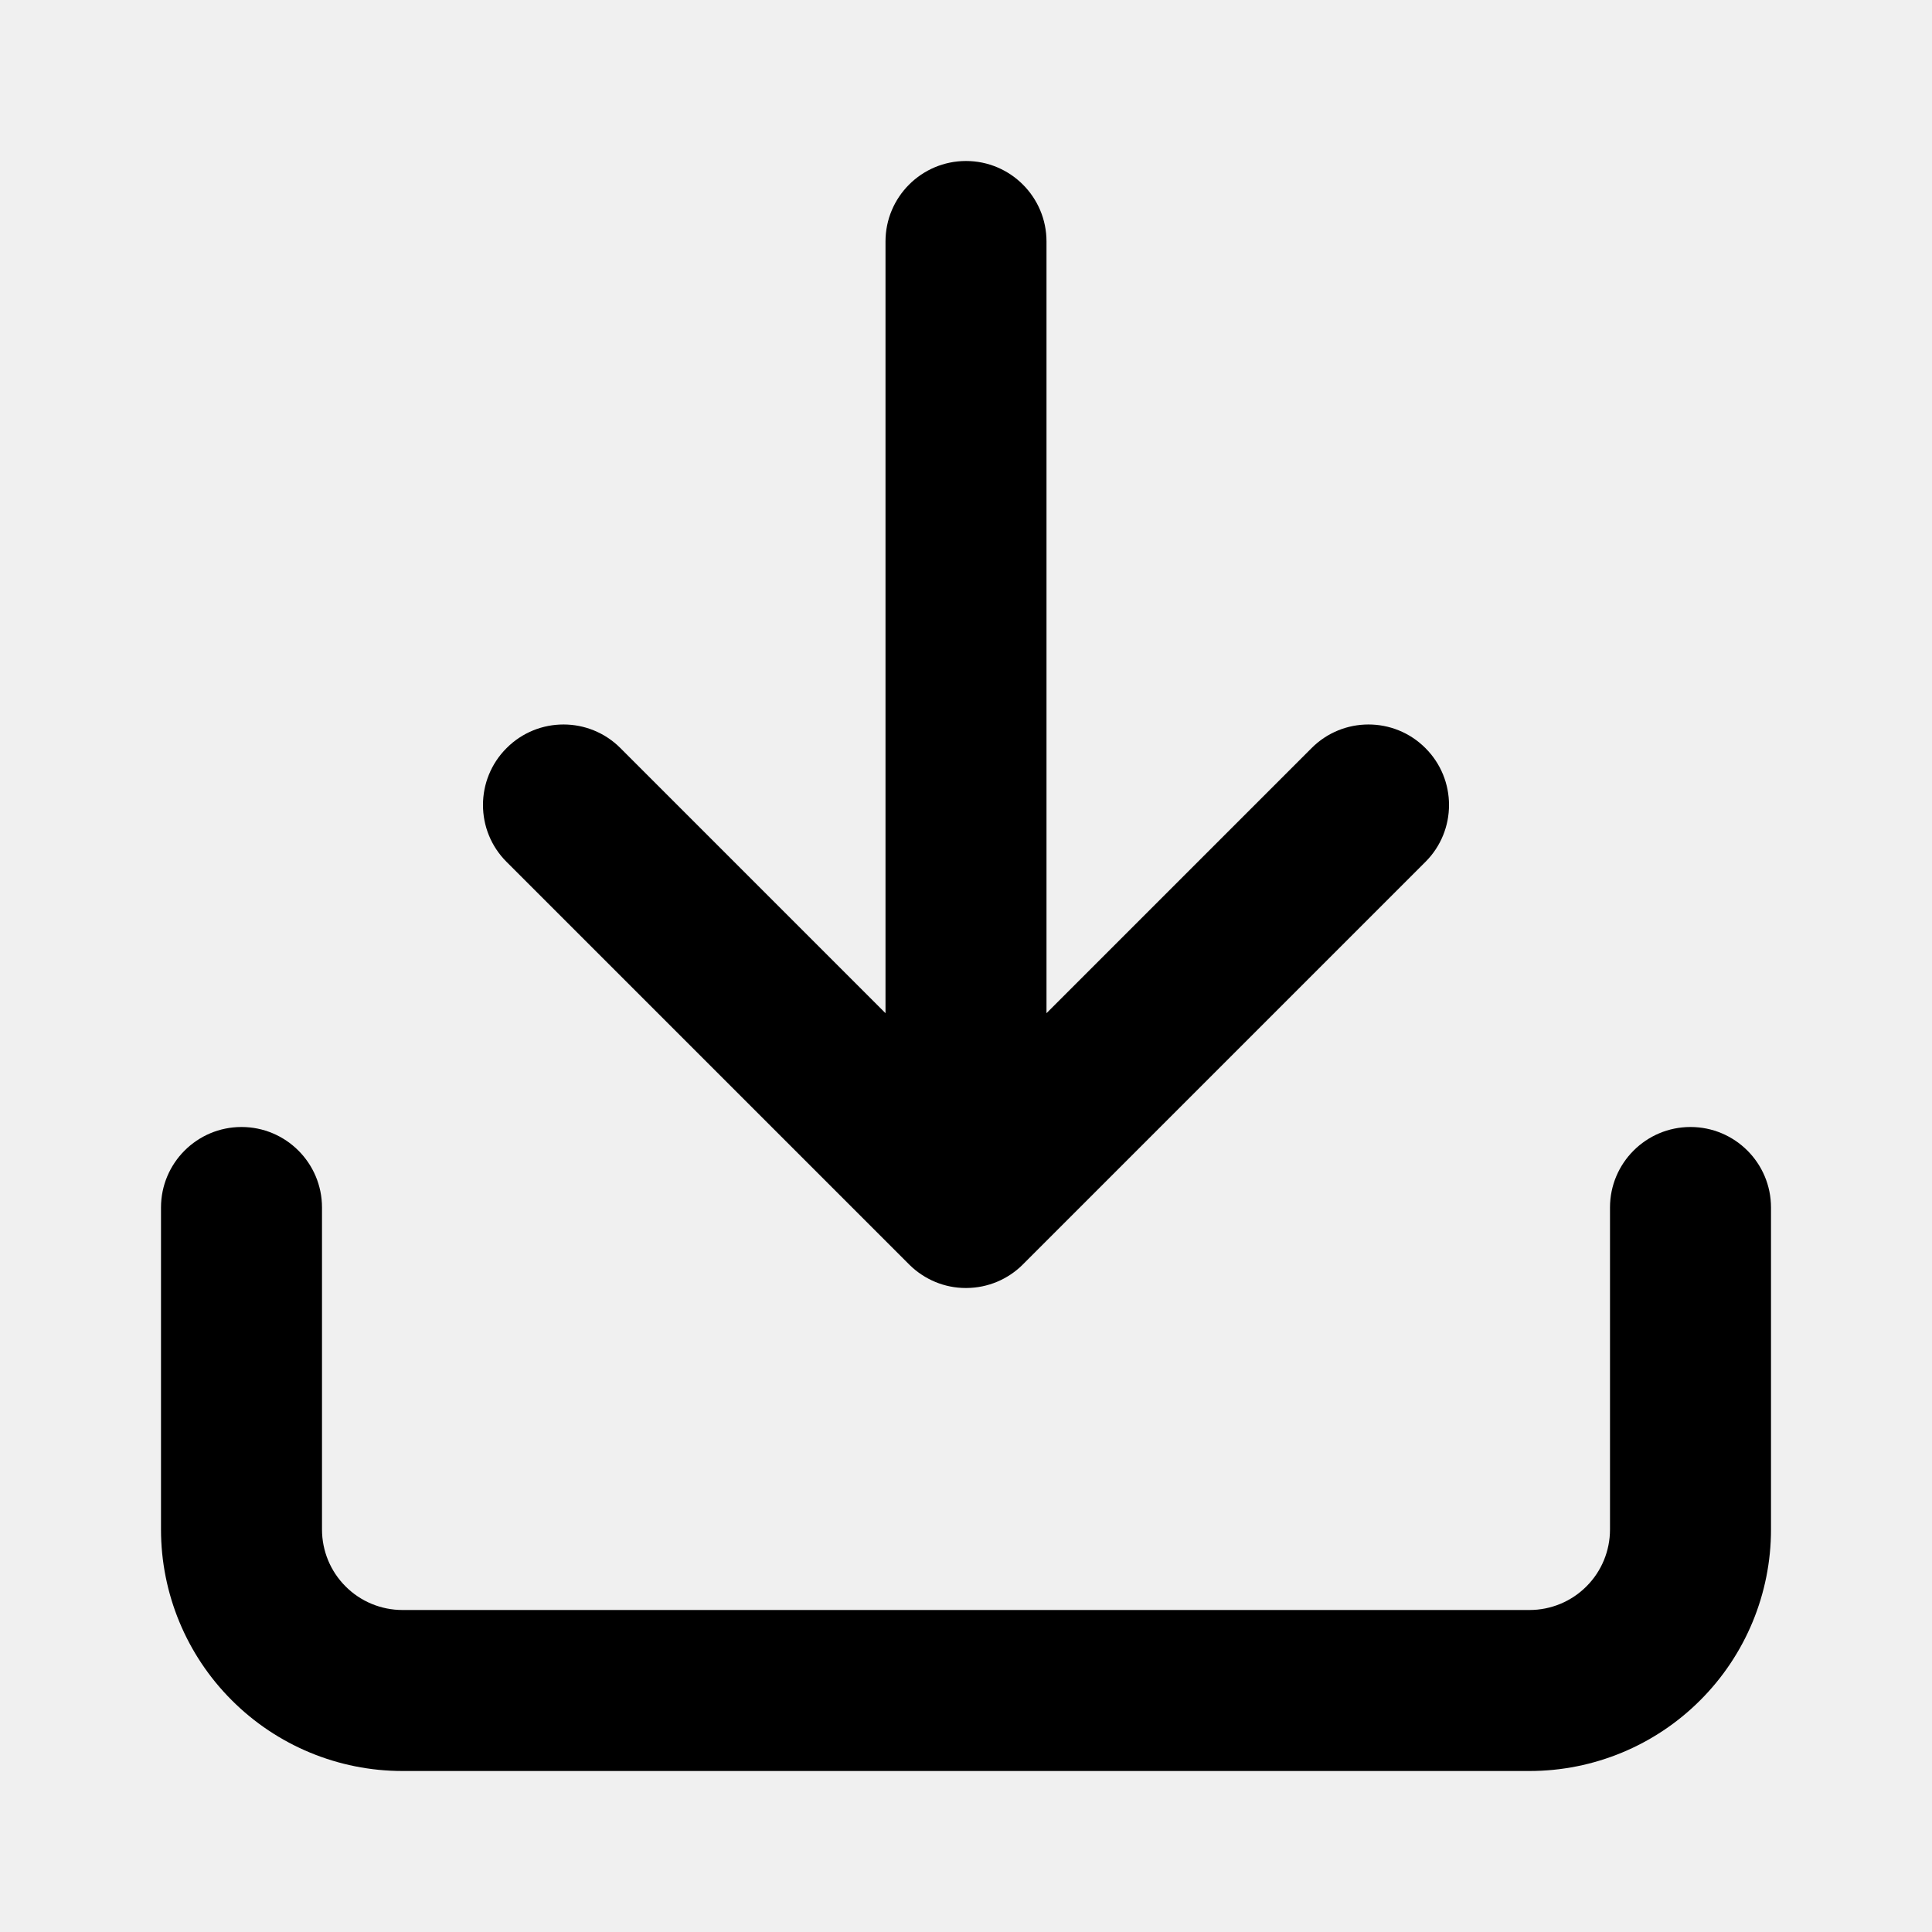
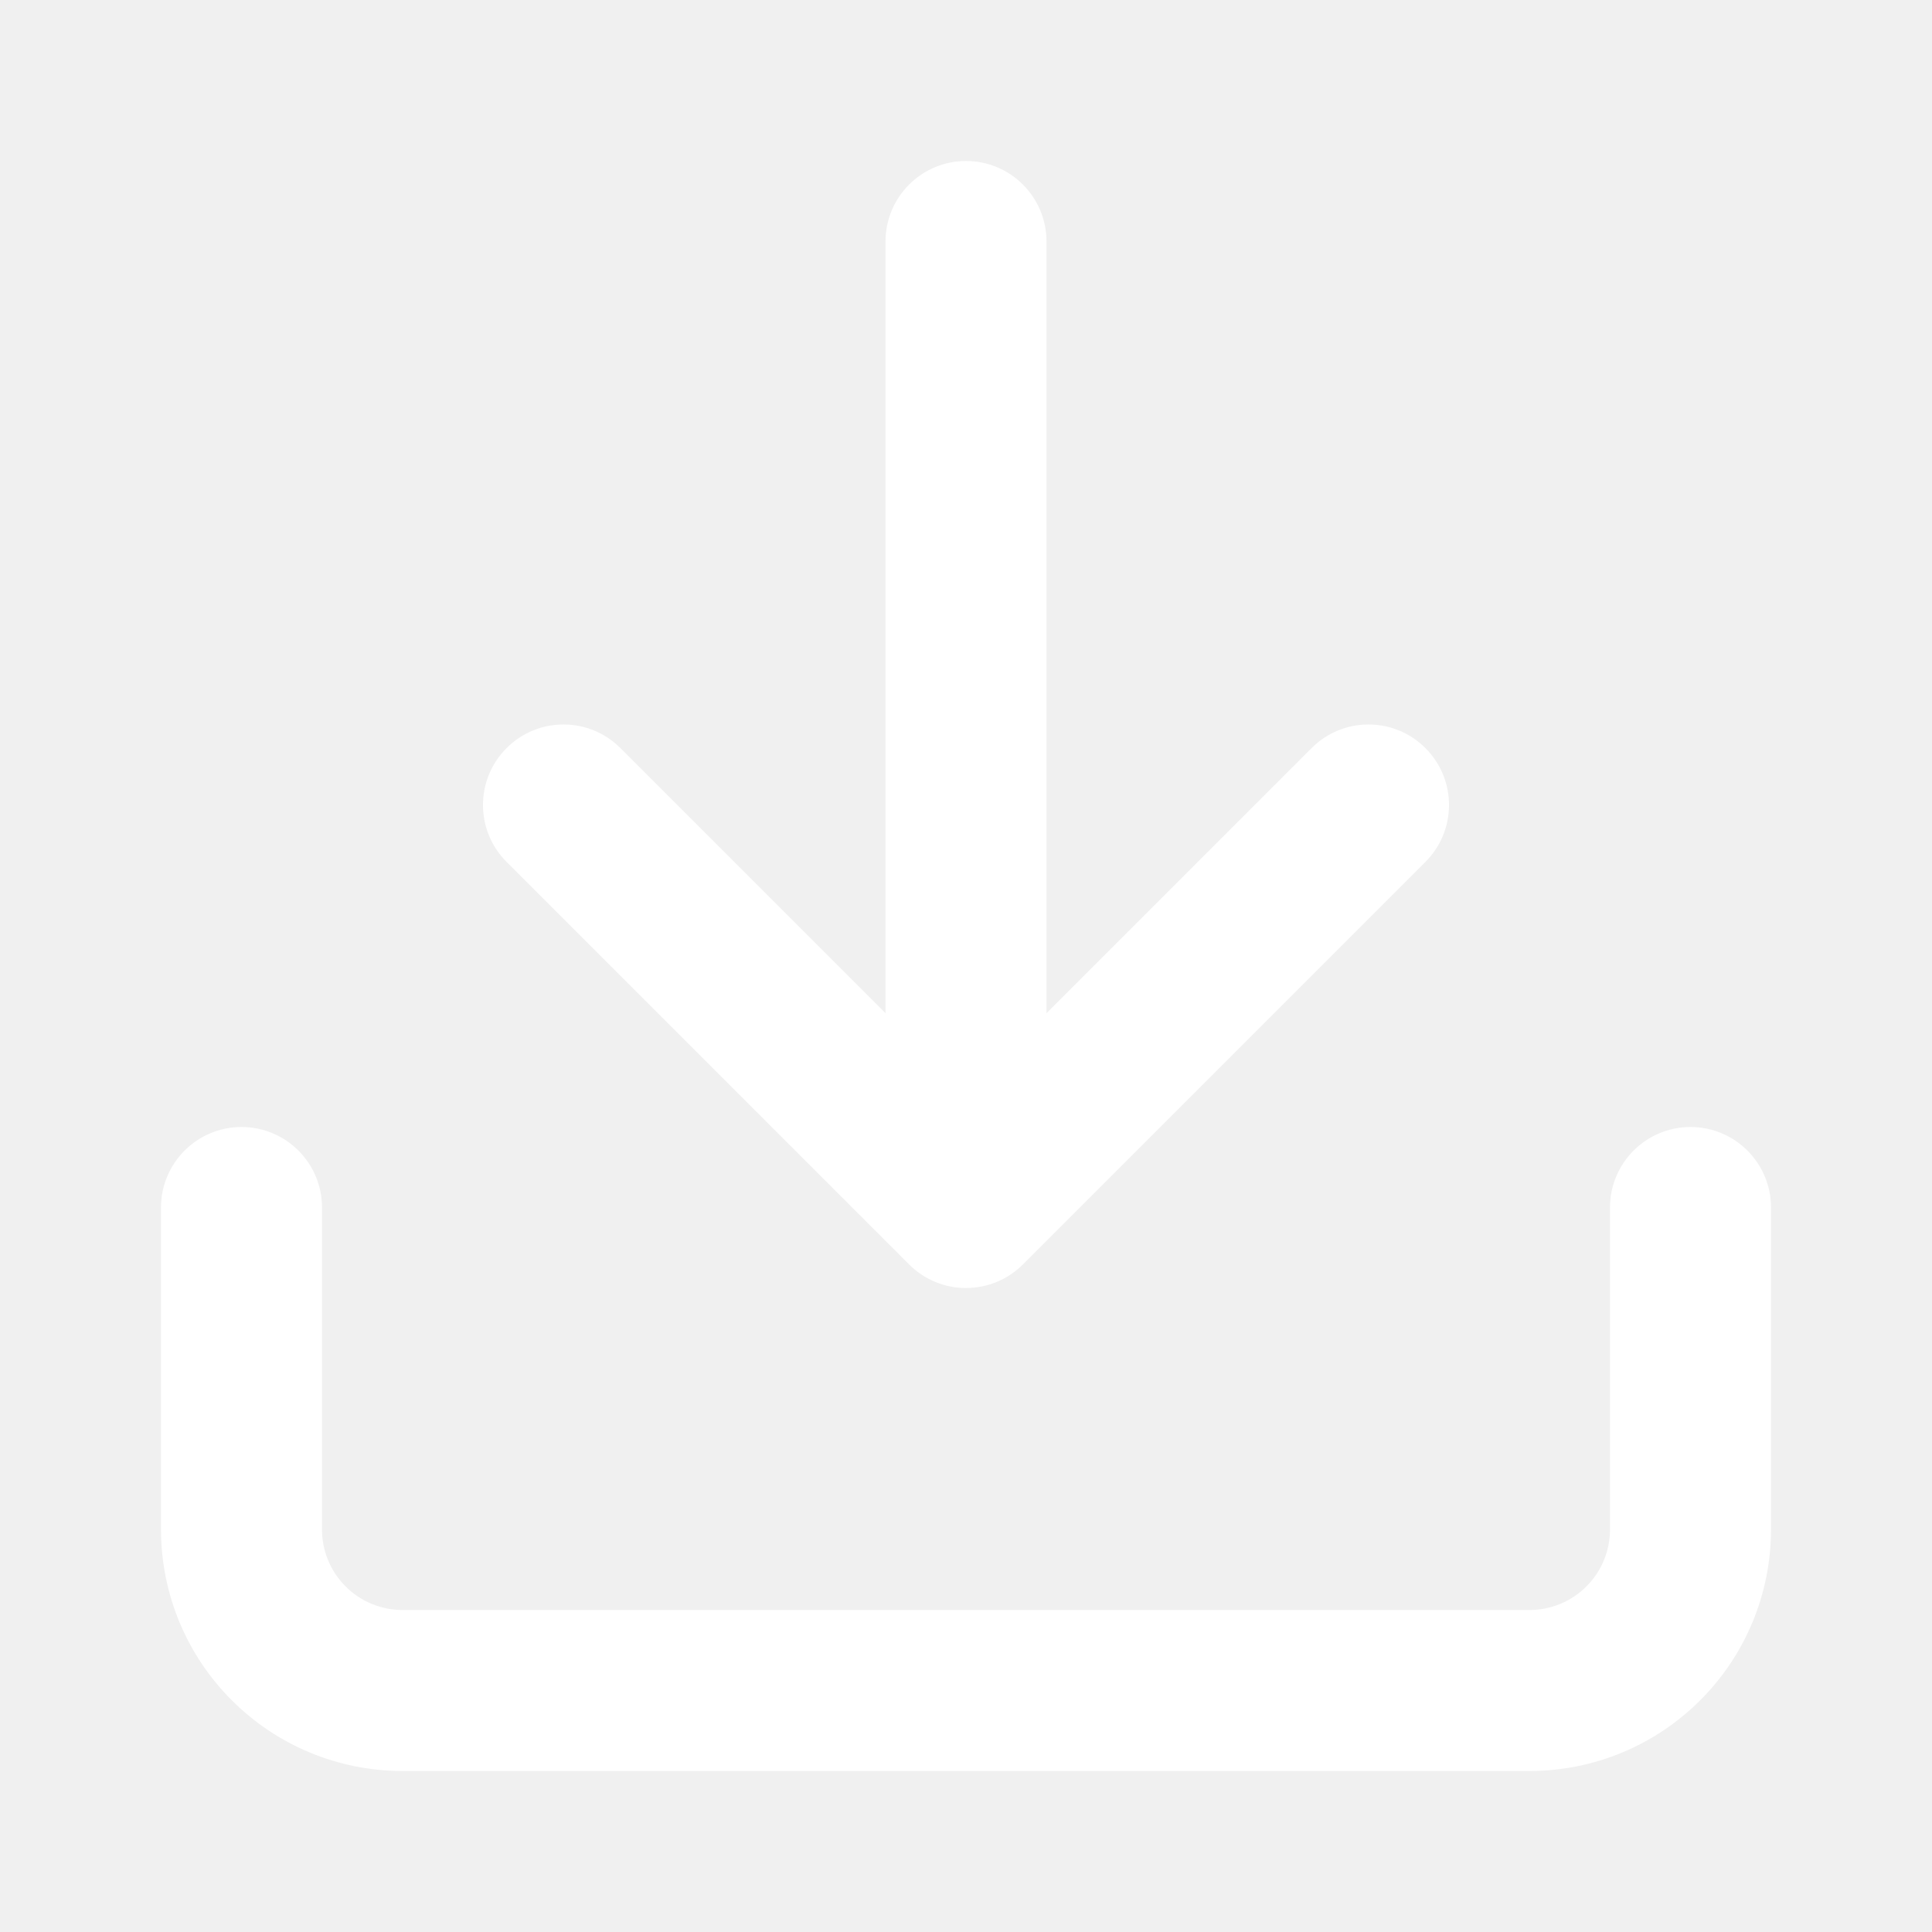
<svg xmlns="http://www.w3.org/2000/svg" width="24" height="24" viewBox="0 0 24 24" fill="none">
-   <path fill-rule="evenodd" clip-rule="evenodd" d="M13 3C13 2.448 12.552 2 12 2C11.448 2 11 2.448 11 3V12.586L7.707 9.293C7.317 8.902 6.683 8.902 6.293 9.293C5.902 9.683 5.902 10.317 6.293 10.707L11.292 15.706C11.295 15.709 11.297 15.711 11.3 15.714C11.394 15.806 11.502 15.876 11.617 15.924C11.734 15.973 11.863 16 11.997 16C11.998 16 11.999 16 12 16C12.001 16 12.002 16 12.003 16C12.275 15.999 12.521 15.89 12.7 15.714C12.703 15.711 12.705 15.709 12.708 15.706L17.707 10.707C18.098 10.317 18.098 9.683 17.707 9.293C17.317 8.902 16.683 8.902 16.293 9.293L13 12.586V3ZM3 14C3.552 14 4 14.448 4 15V19C4 19.265 4.105 19.52 4.293 19.707C4.48 19.895 4.735 20 5 20H19C19.265 20 19.52 19.895 19.707 19.707C19.895 19.52 20 19.265 20 19V15C20 14.448 20.448 14 21 14C21.552 14 22 14.448 22 15V19C22 19.796 21.684 20.559 21.121 21.121C20.559 21.684 19.796 22 19 22H5C4.204 22 3.441 21.684 2.879 21.121C2.316 20.559 2 19.796 2 19V15C2 14.448 2.448 14 3 14Z" fill="black" />
+   <path fill-rule="evenodd" clip-rule="evenodd" d="M13 3C13 2.448 12.552 2 12 2C11.448 2 11 2.448 11 3V12.586L7.707 9.293C7.317 8.902 6.683 8.902 6.293 9.293C5.902 9.683 5.902 10.317 6.293 10.707L11.292 15.706C11.295 15.709 11.297 15.711 11.3 15.714C11.394 15.806 11.502 15.876 11.617 15.924C11.734 15.973 11.863 16 11.997 16C11.998 16 11.999 16 12 16C12.001 16 12.002 16 12.003 16C12.275 15.999 12.521 15.89 12.7 15.714C12.703 15.711 12.705 15.709 12.708 15.706L17.707 10.707C18.098 10.317 18.098 9.683 17.707 9.293C17.317 8.902 16.683 8.902 16.293 9.293L13 12.586V3ZM3 14C3.552 14 4 14.448 4 15V19C4 19.265 4.105 19.52 4.293 19.707C4.48 19.895 4.735 20 5 20H19C19.265 20 19.52 19.895 19.707 19.707C19.895 19.52 20 19.265 20 19V15C20 14.448 20.448 14 21 14C21.552 14 22 14.448 22 15V19C22 19.796 21.684 20.559 21.121 21.121C20.559 21.684 19.796 22 19 22H5C4.204 22 3.441 21.684 2.879 21.121C2.316 20.559 2 19.796 2 19V15C2 14.448 2.448 14 3 14Z" fill="white" />
</svg>
